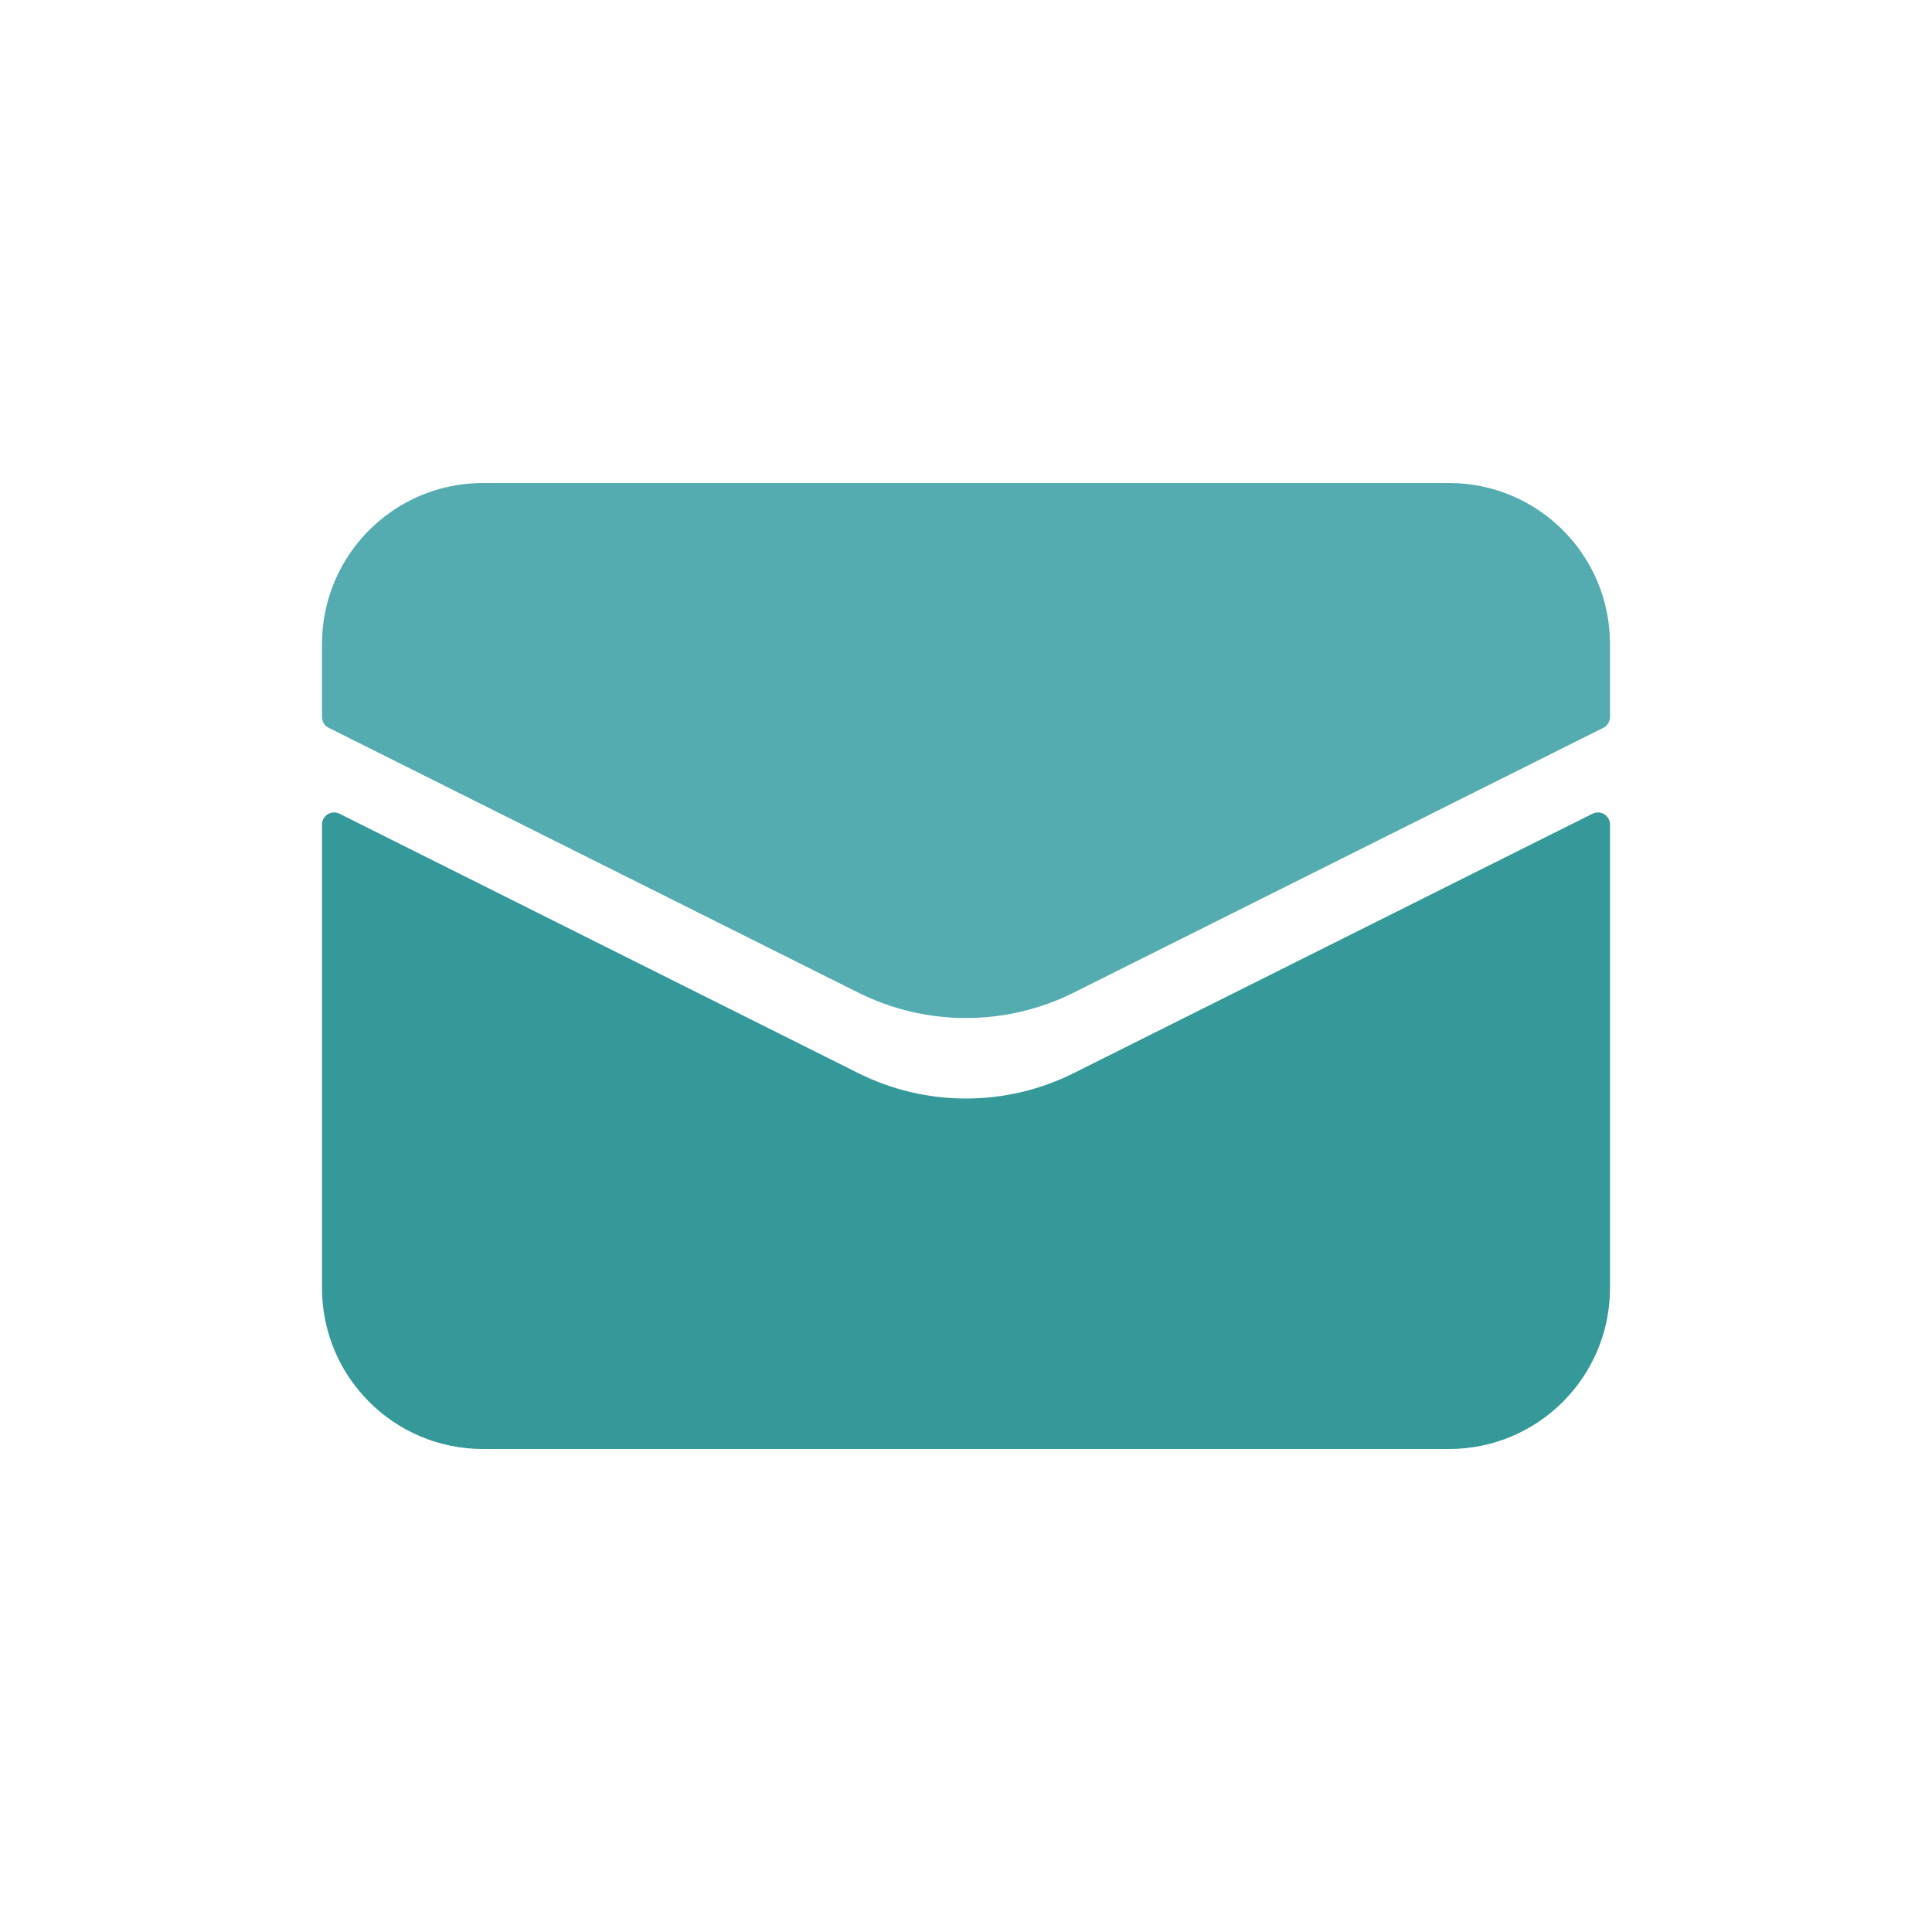
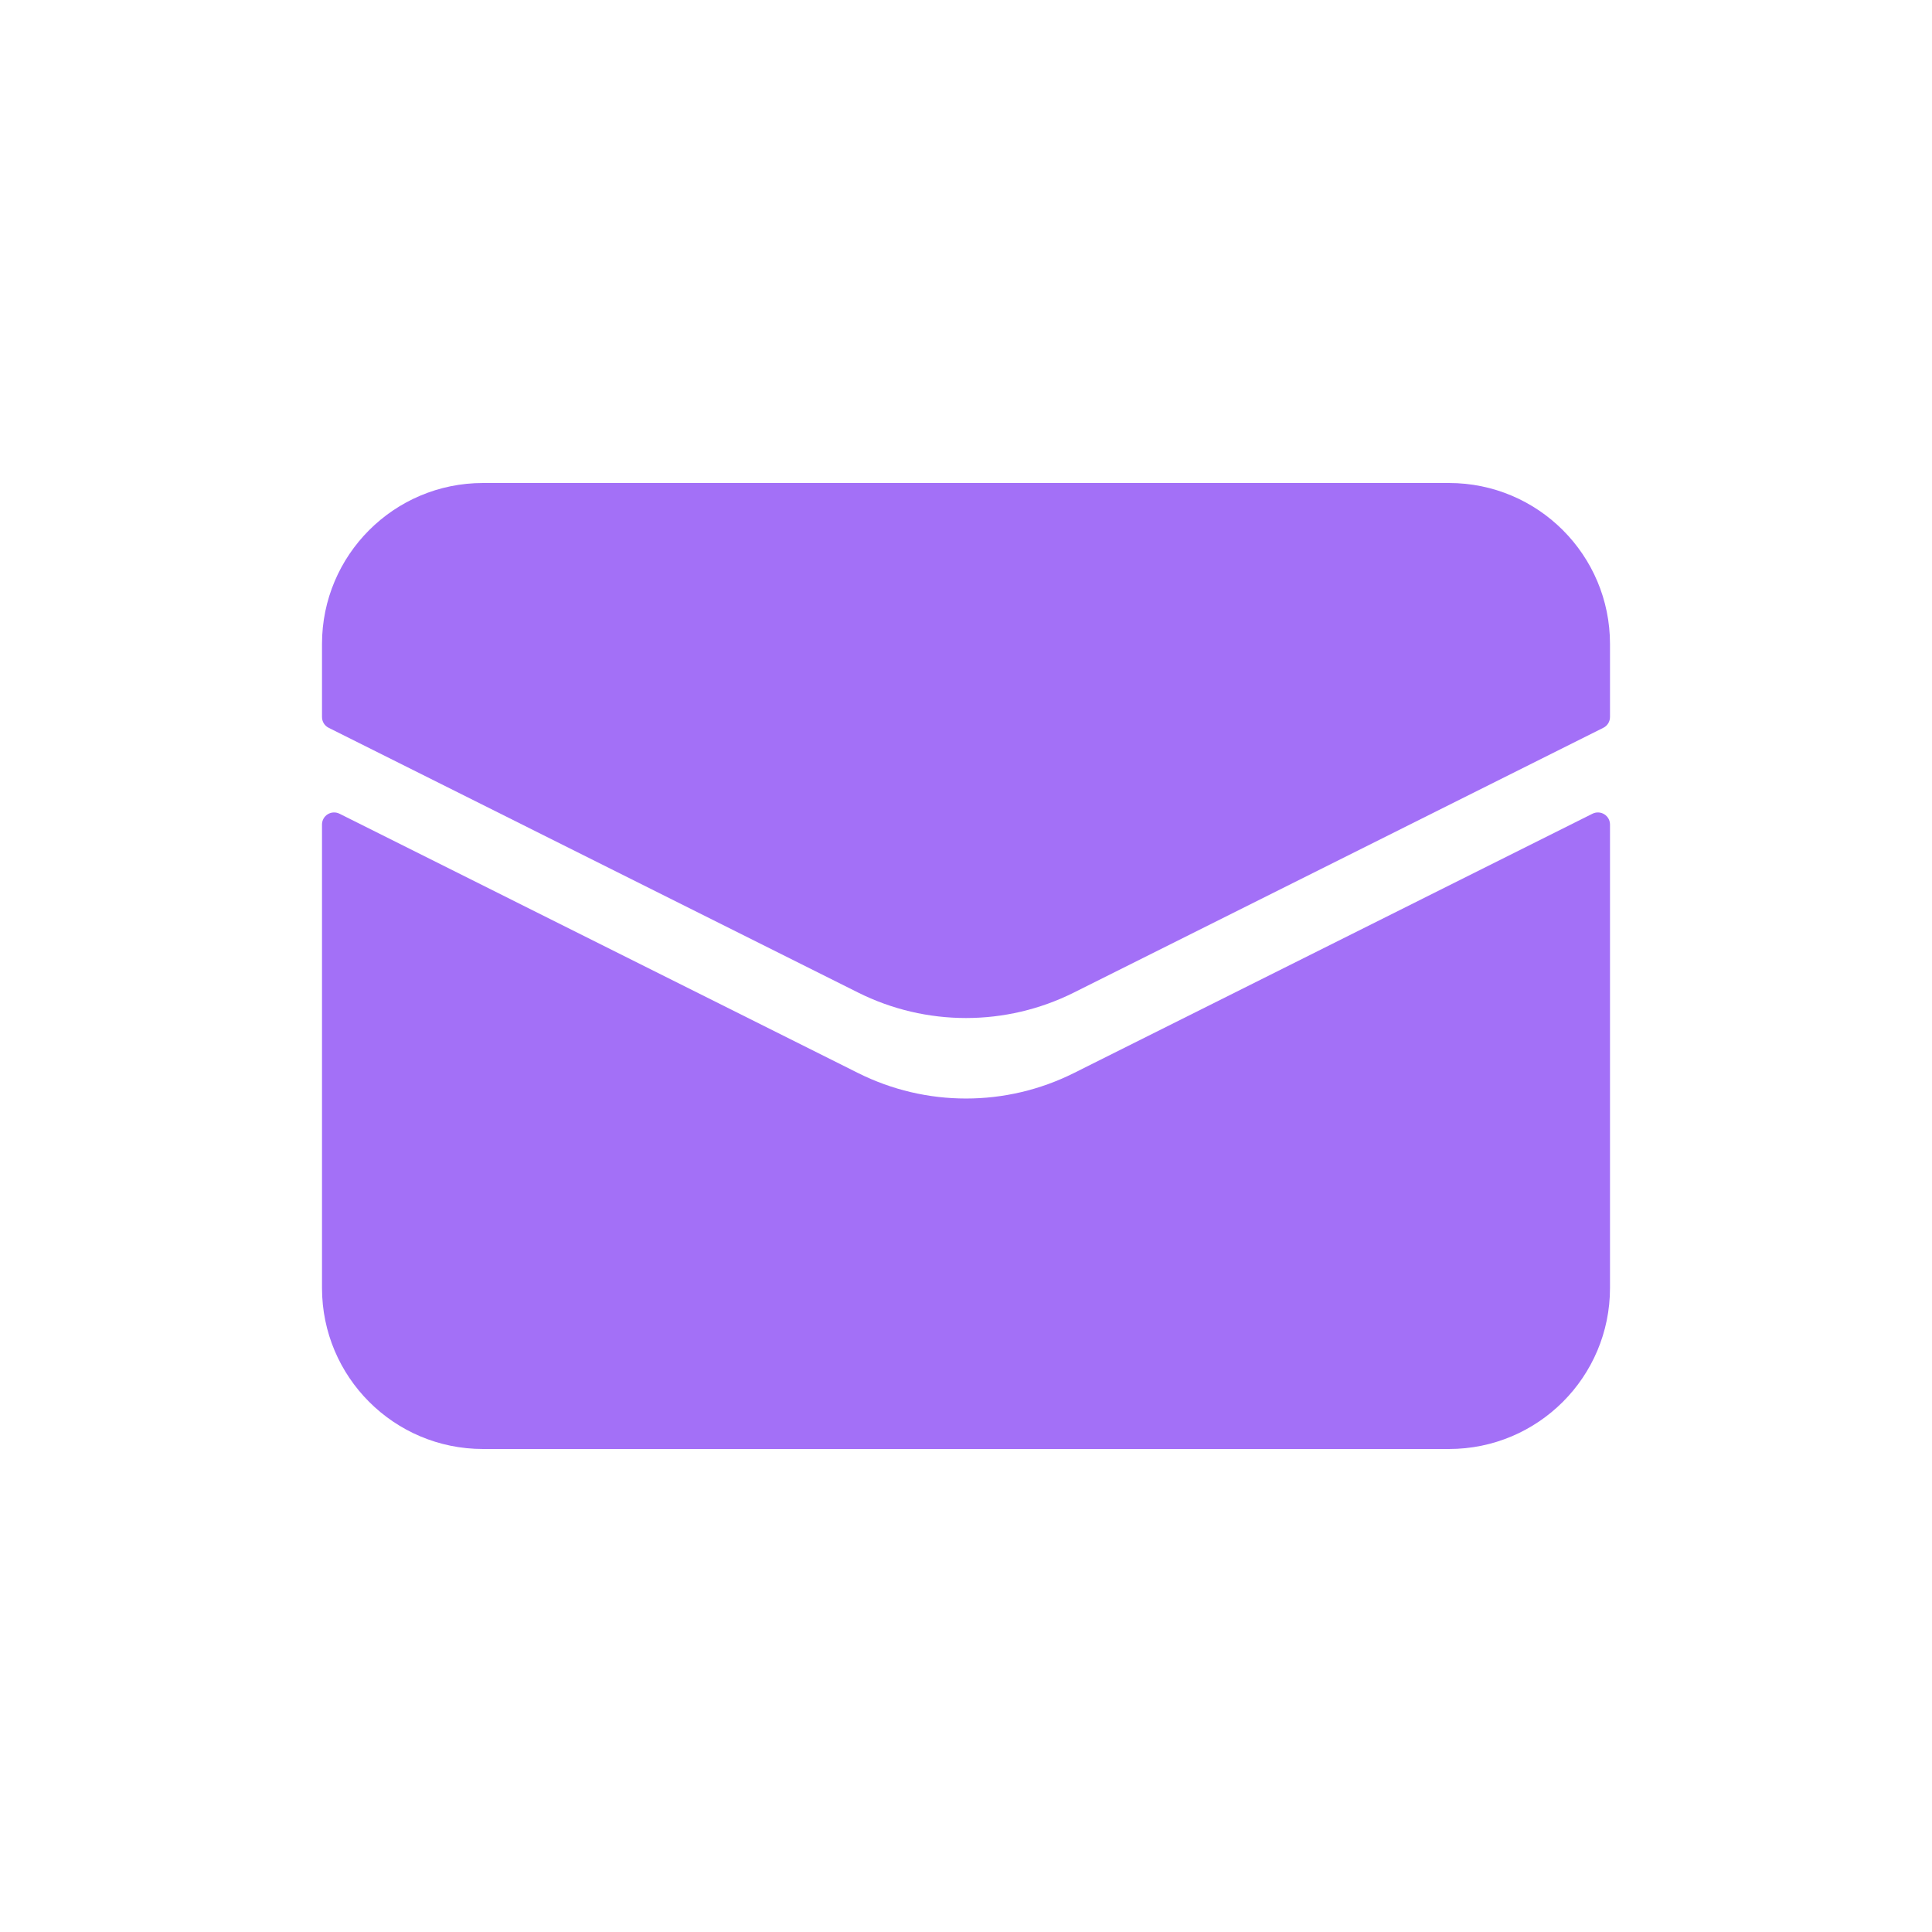
<svg xmlns="http://www.w3.org/2000/svg" width="24" height="24" viewBox="0 0 24 24" fill="none">
-   <path d="M4 16V10.243C4 10.131 4.117 10.059 4.217 10.108L10.658 13.329C11.503 13.752 12.497 13.752 13.342 13.329L19.783 10.108C19.883 10.059 20 10.131 20 10.243V16C20 17.105 19.105 18 18 18H6C4.895 18 4 17.105 4 16Z" fill="#349998" />
-   <path d="M4 8V8.907C4 8.964 4.032 9.016 4.083 9.041L10.658 12.329C11.503 12.752 12.497 12.752 13.342 12.329L19.917 9.041C19.968 9.016 20 8.964 20 8.907V8C20 6.895 19.105 6 18 6H6C4.895 6 4 6.895 4 8Z" fill="#54ACB1" fill-opacity="100" />
+   <path d="M4 16V10.243C4 10.131 4.117 10.059 4.217 10.108L10.658 13.329C11.503 13.752 12.497 13.752 13.342 13.329L19.783 10.108C19.883 10.059 20 10.131 20 10.243V16C20 17.105 19.105 18 18 18H6C4.895 18 4 17.105 4 16Z" fill="#A370F7" />
+   <path d="M4 8V8.907C4 8.964 4.032 9.016 4.083 9.041L10.658 12.329C11.503 12.752 12.497 12.752 13.342 12.329L19.917 9.041C19.968 9.016 20 8.964 20 8.907V8C20 6.895 19.105 6 18 6H6C4.895 6 4 6.895 4 8Z" fill="#A370F7" fill-opacity="100" />
</svg>
